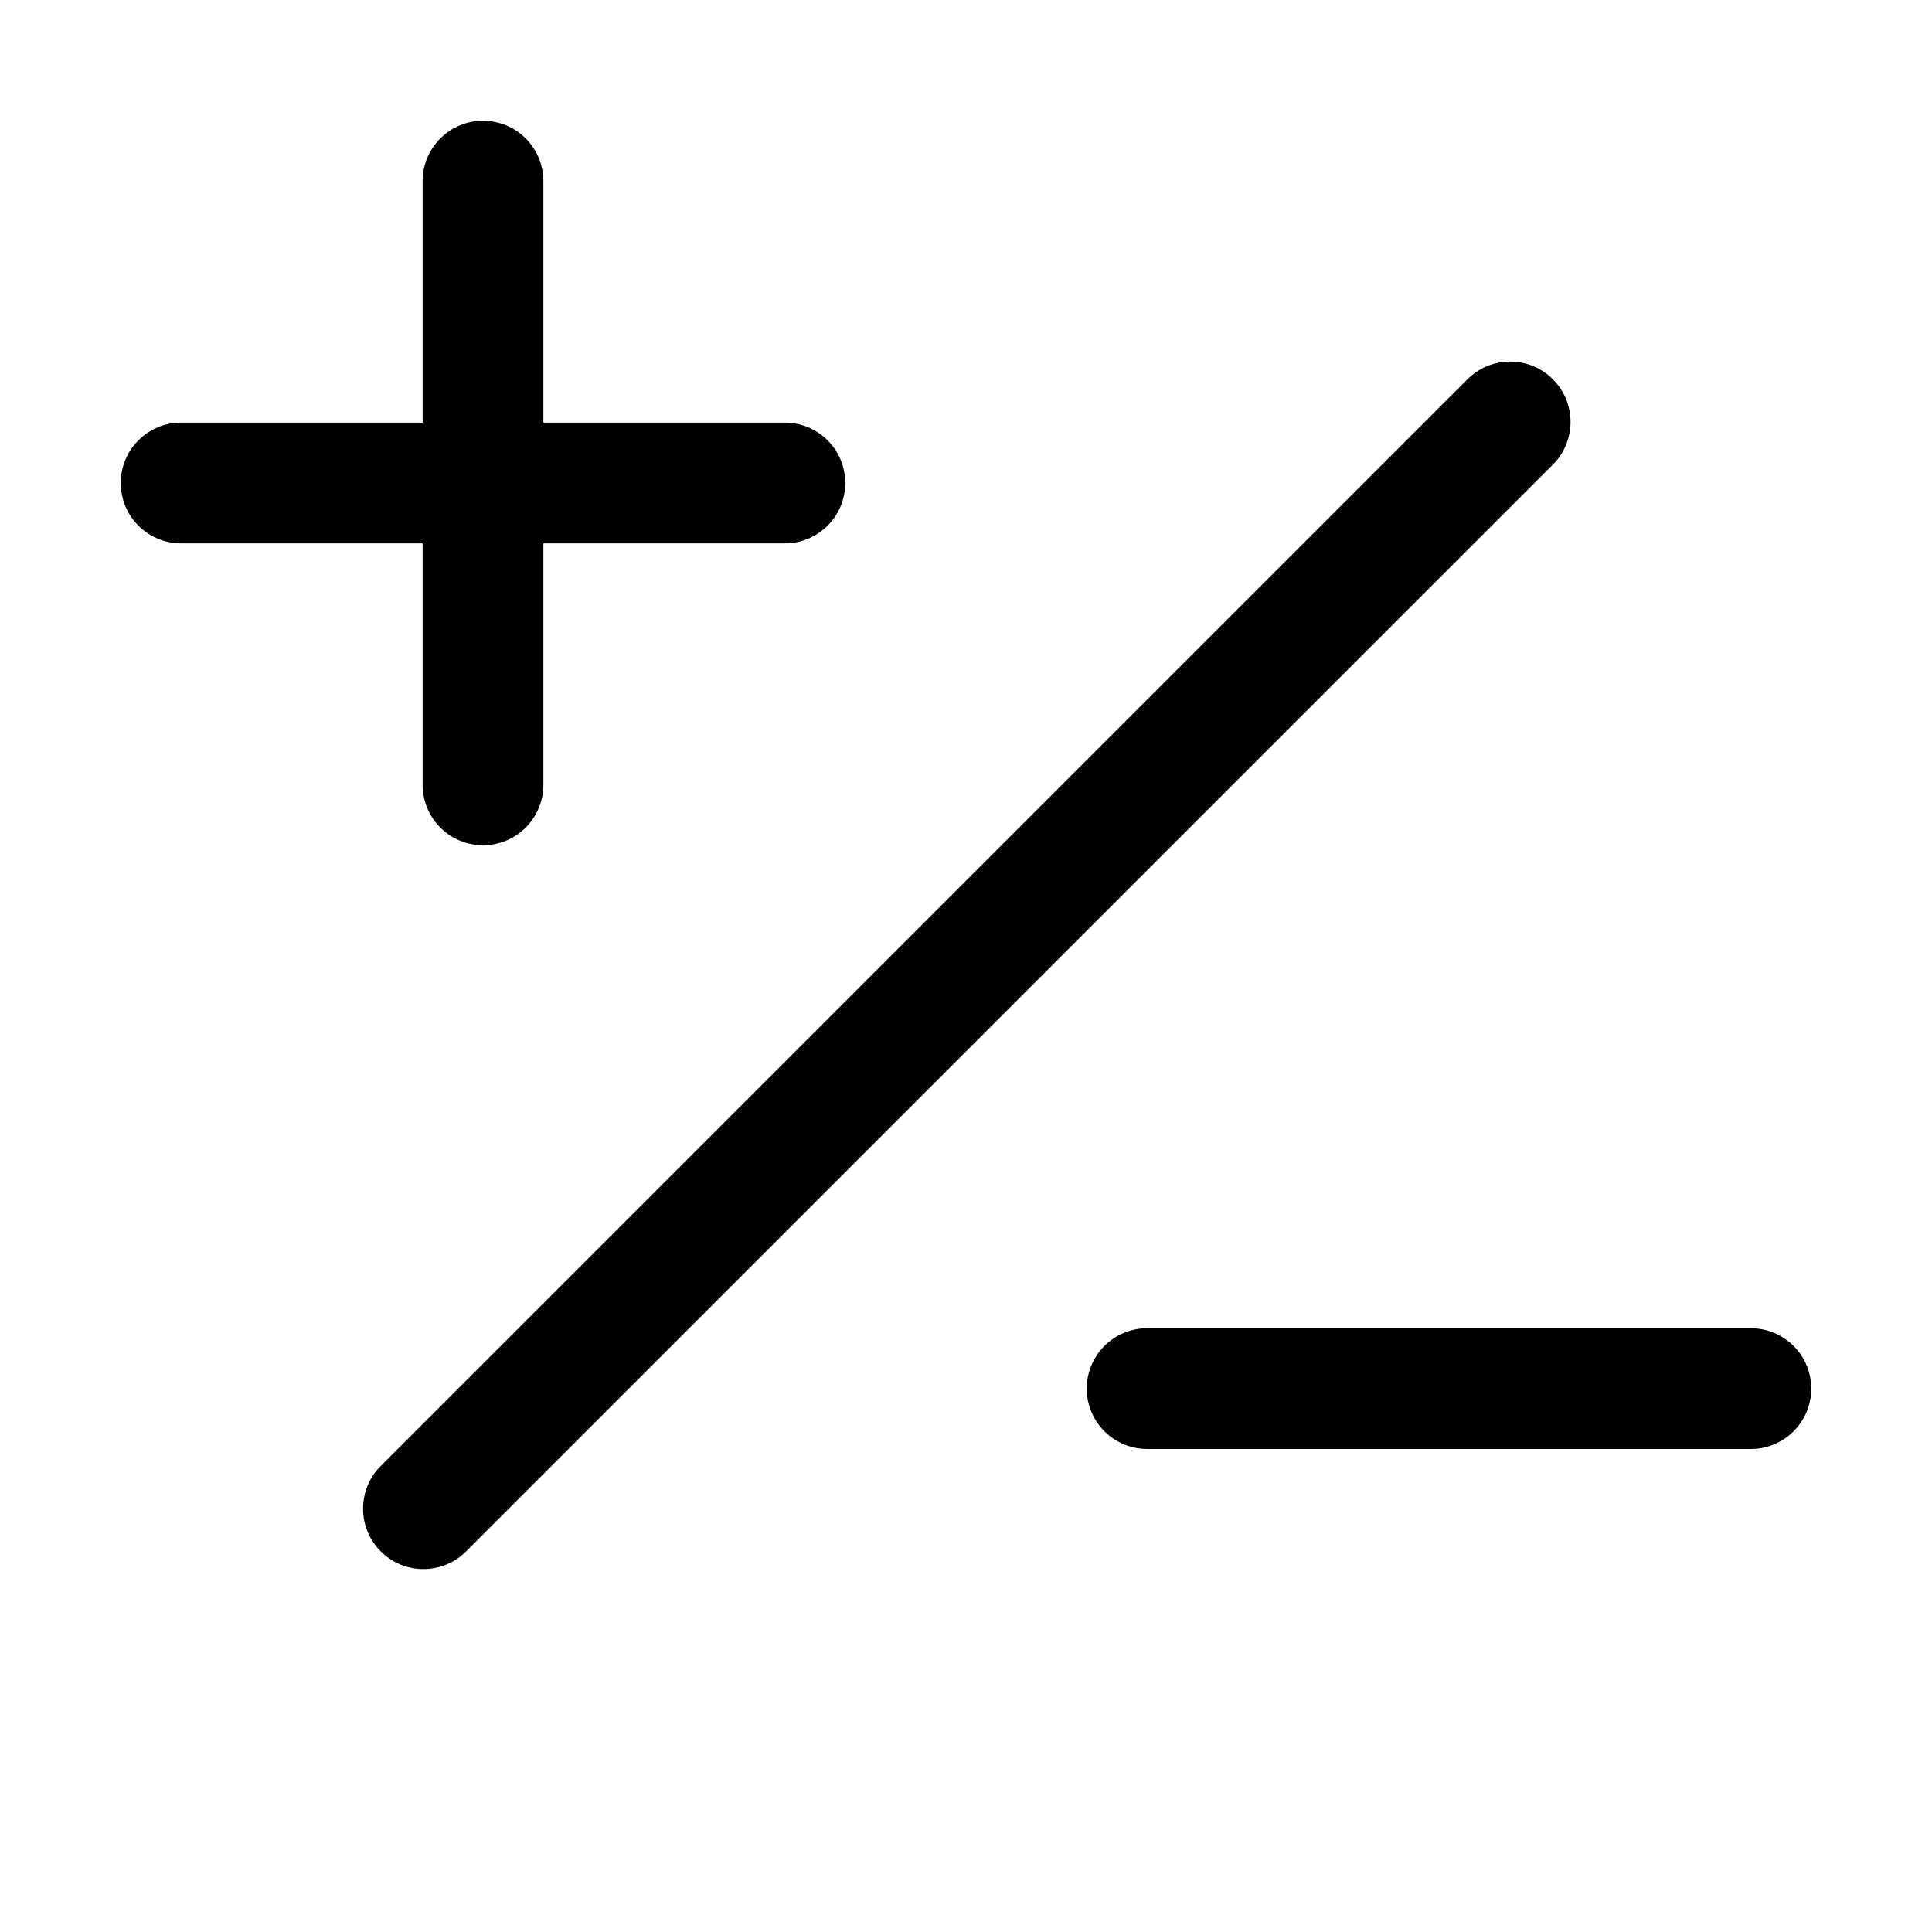
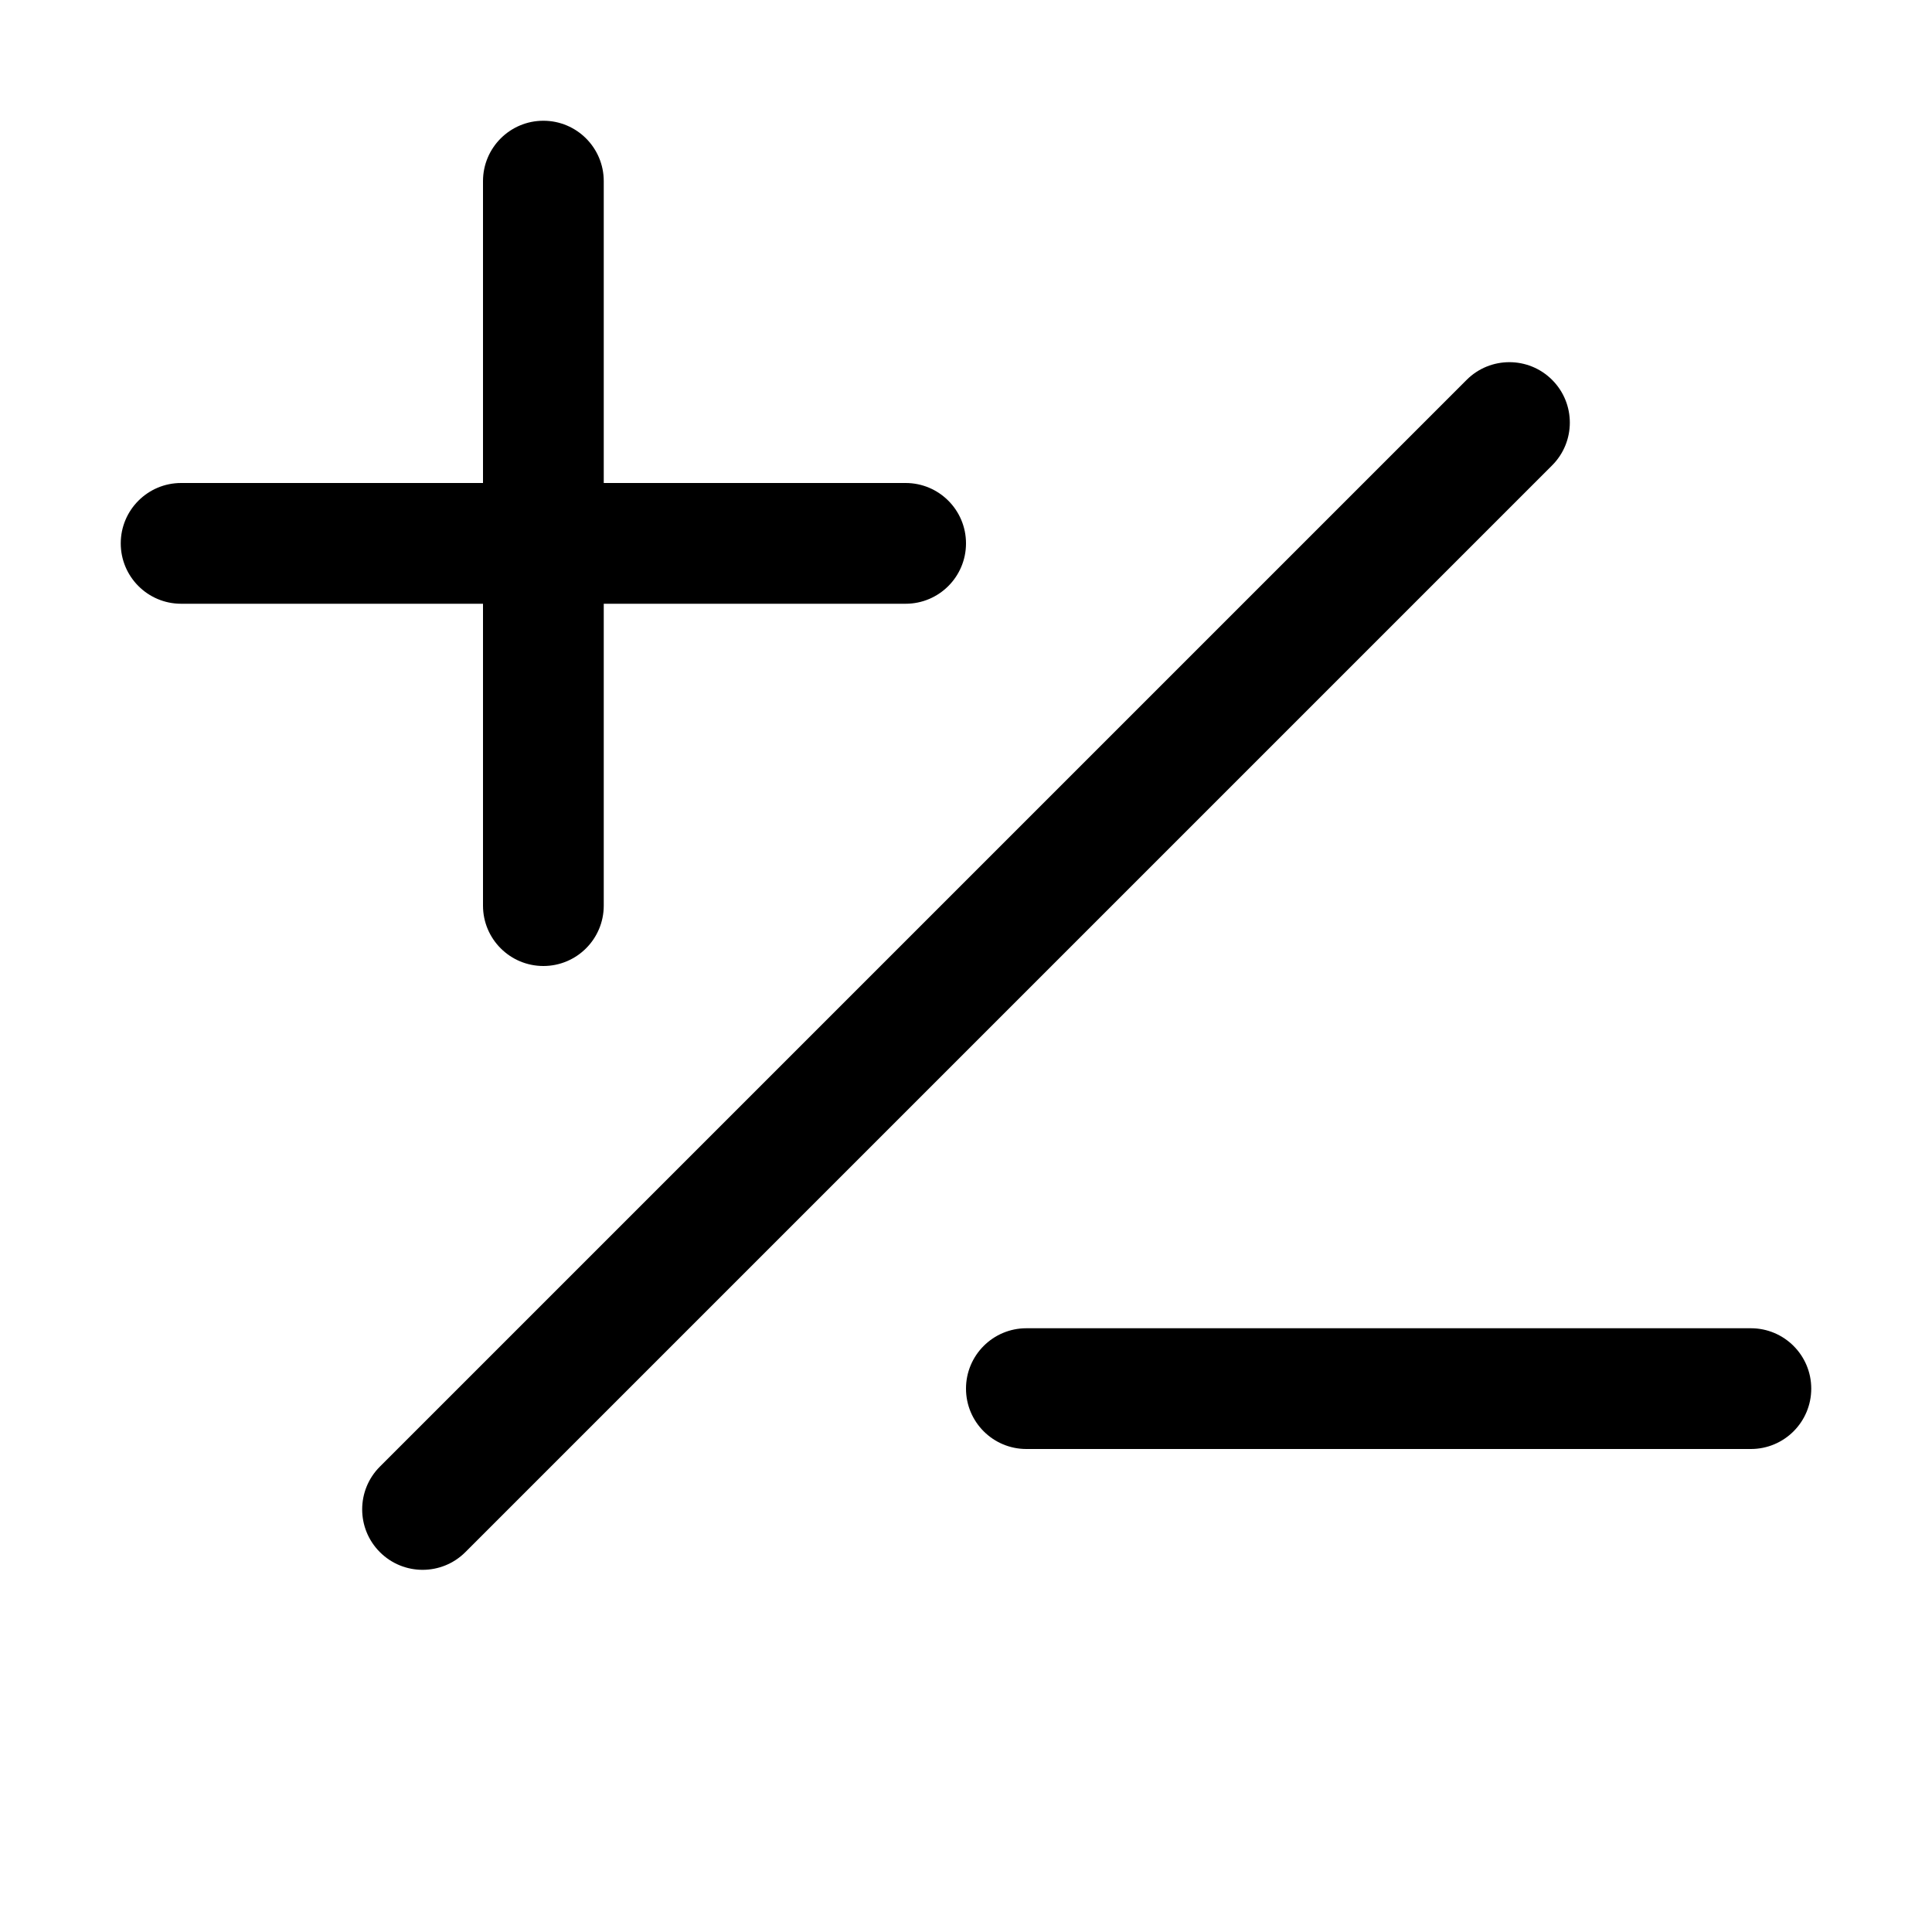
<svg xmlns="http://www.w3.org/2000/svg" width="16" height="16" viewBox="0 0 16 16">
-   <path d="M3.5 6.5a.5.5 0 1 0 1 0v-2h2a.5.5 0 1 0 0-1h-2v-2a.5.5 0 1 0-1 0v2h-2a.5.5 0 1 0 0 1h2v2Zm11 4.5h-5a.5.5 0 0 0 0 1h5a.5.5 0 0 0 0-1ZM3.854 12.854l9-9a.5.5 0 1 0-.707-.707l-9 9a.5.5 0 0 0 .707.707Z" />
+   <path d="M5 1.5a.5.5 0 0 0-1 0V4H1.5a.5.5 0 0 0 0 1H4v2.5a.5.5 0 0 0 1 0V5h2.5a.5.5 0 0 0 0-1H5V1.5Zm3 10a.5.5 0 0 1 .5-.5h6a.5.5 0 0 1 0 1h-6a.5.5 0 0 1-.5-.5Zm4.854-7.646a.5.5 0 0 0-.708-.708l-9 9a.5.5 0 0 0 .708.708l9-9Z" />
</svg>
